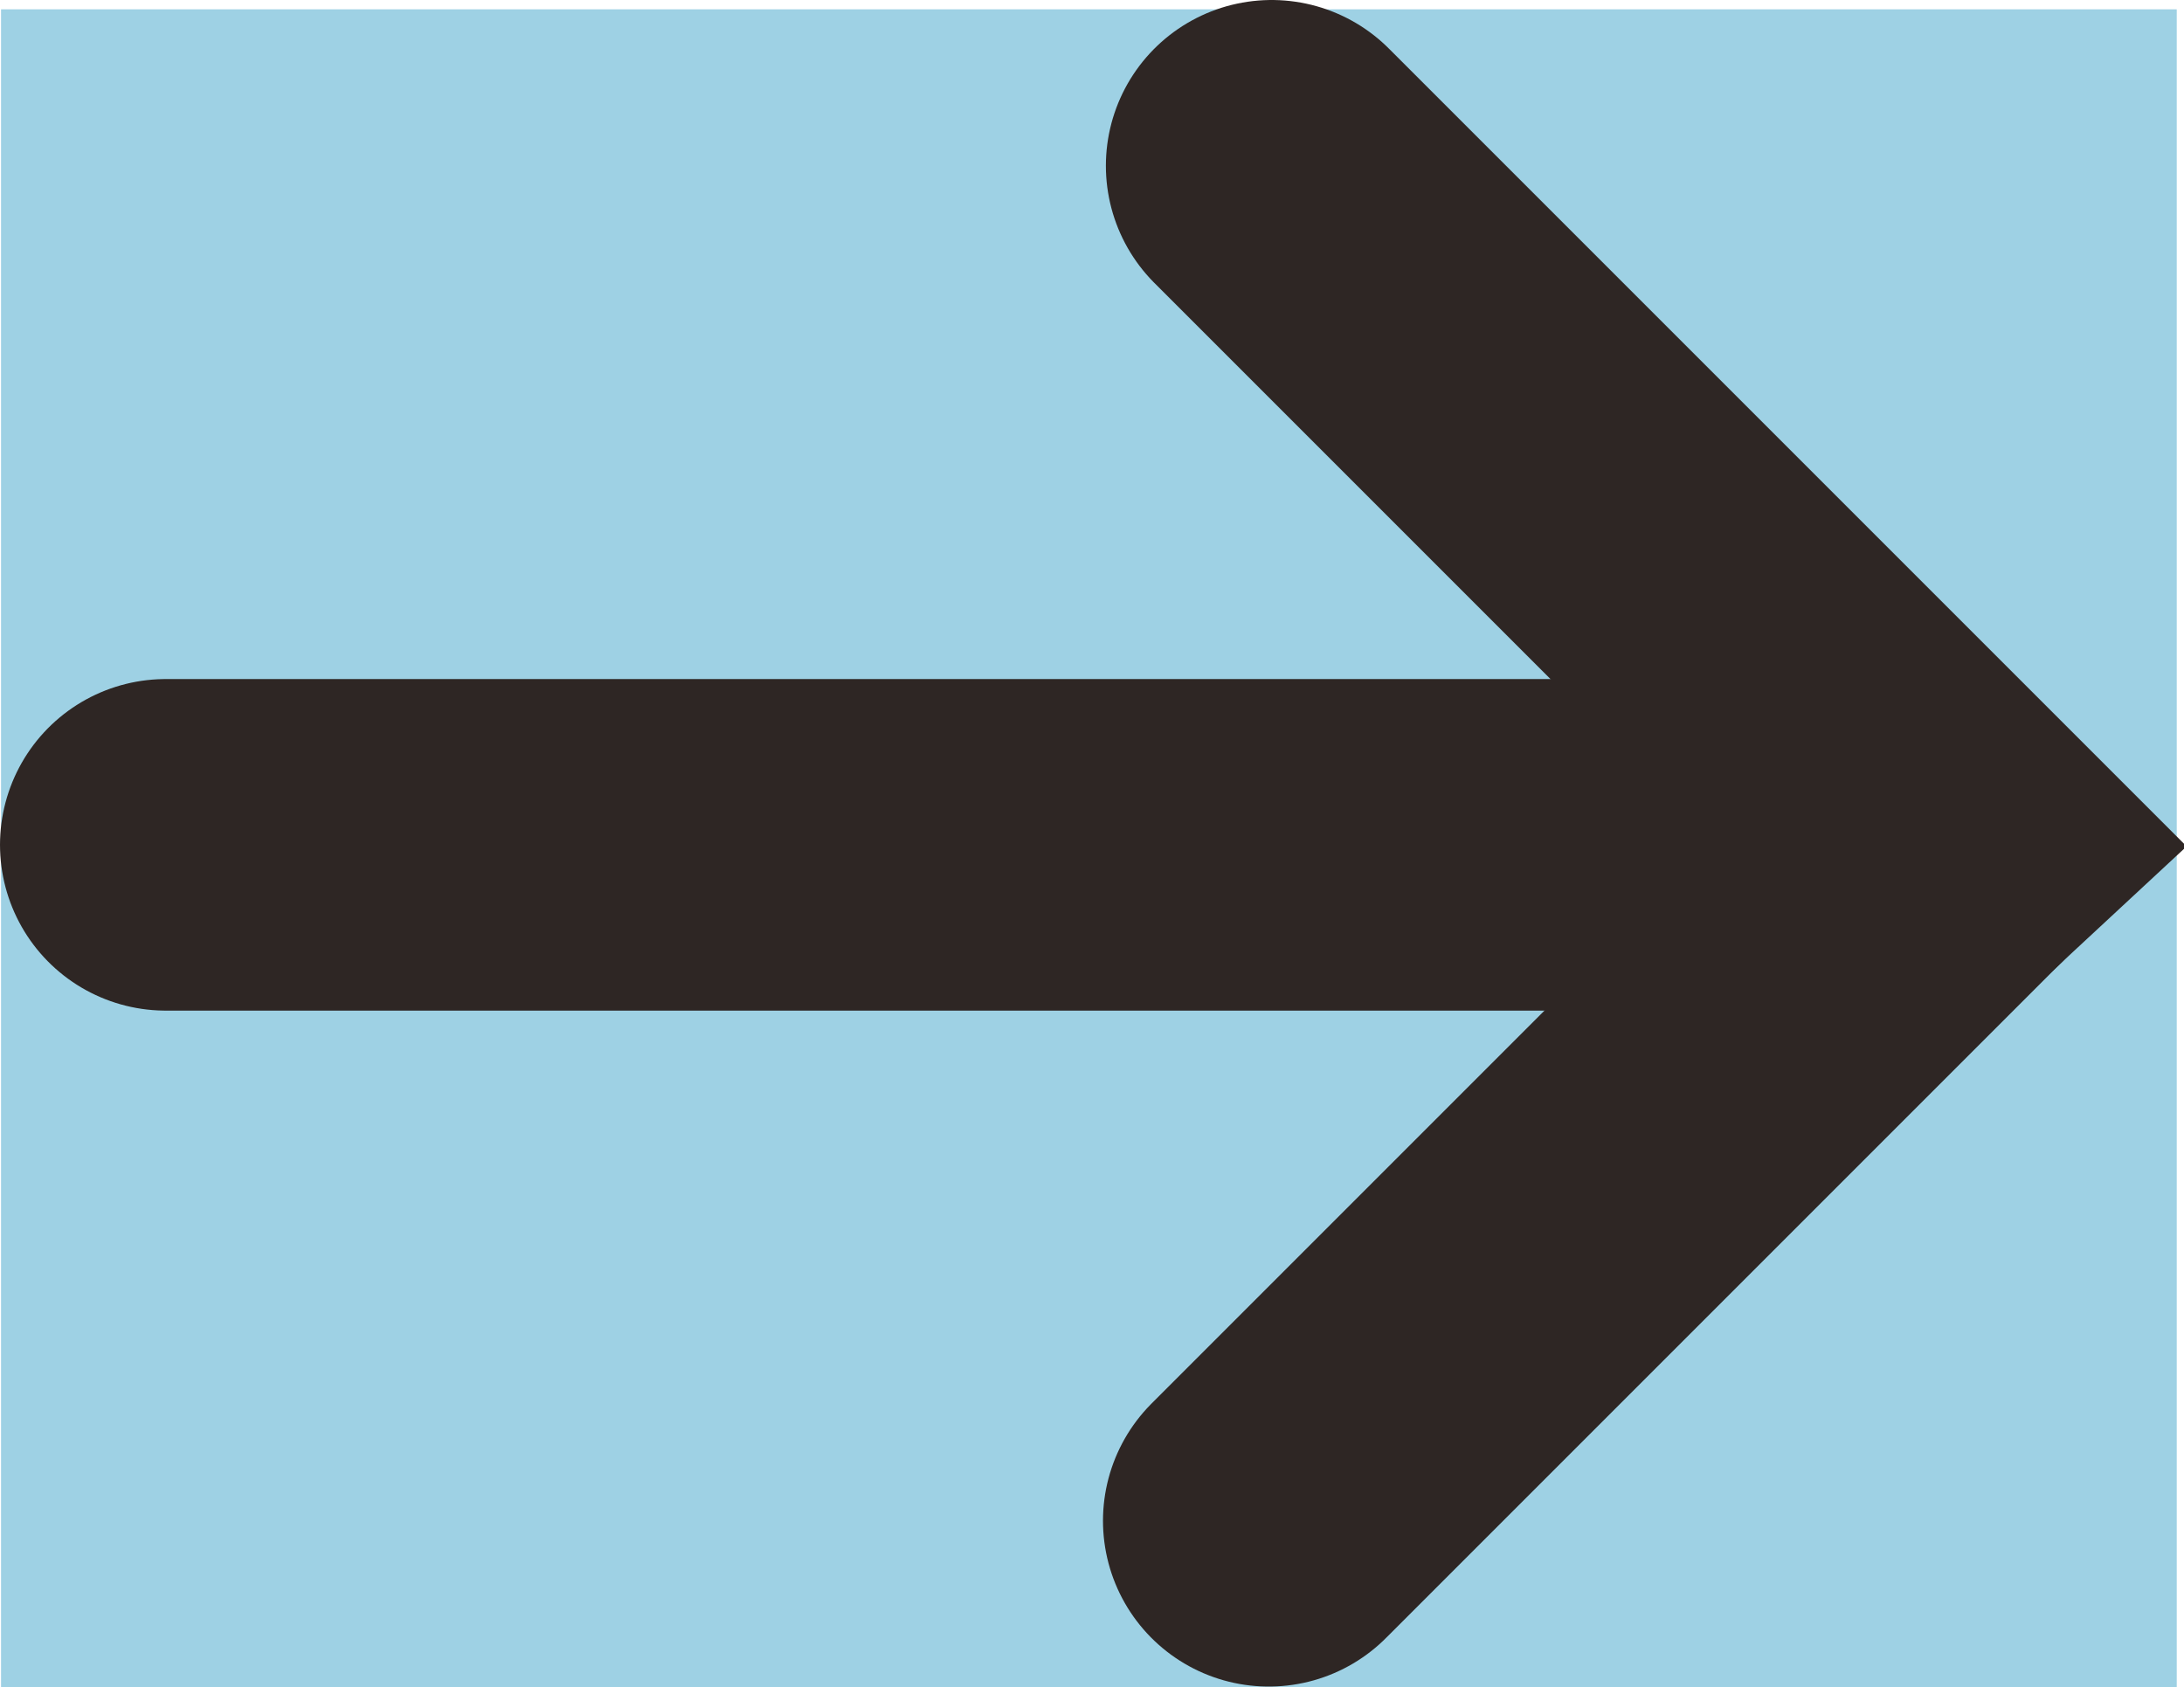
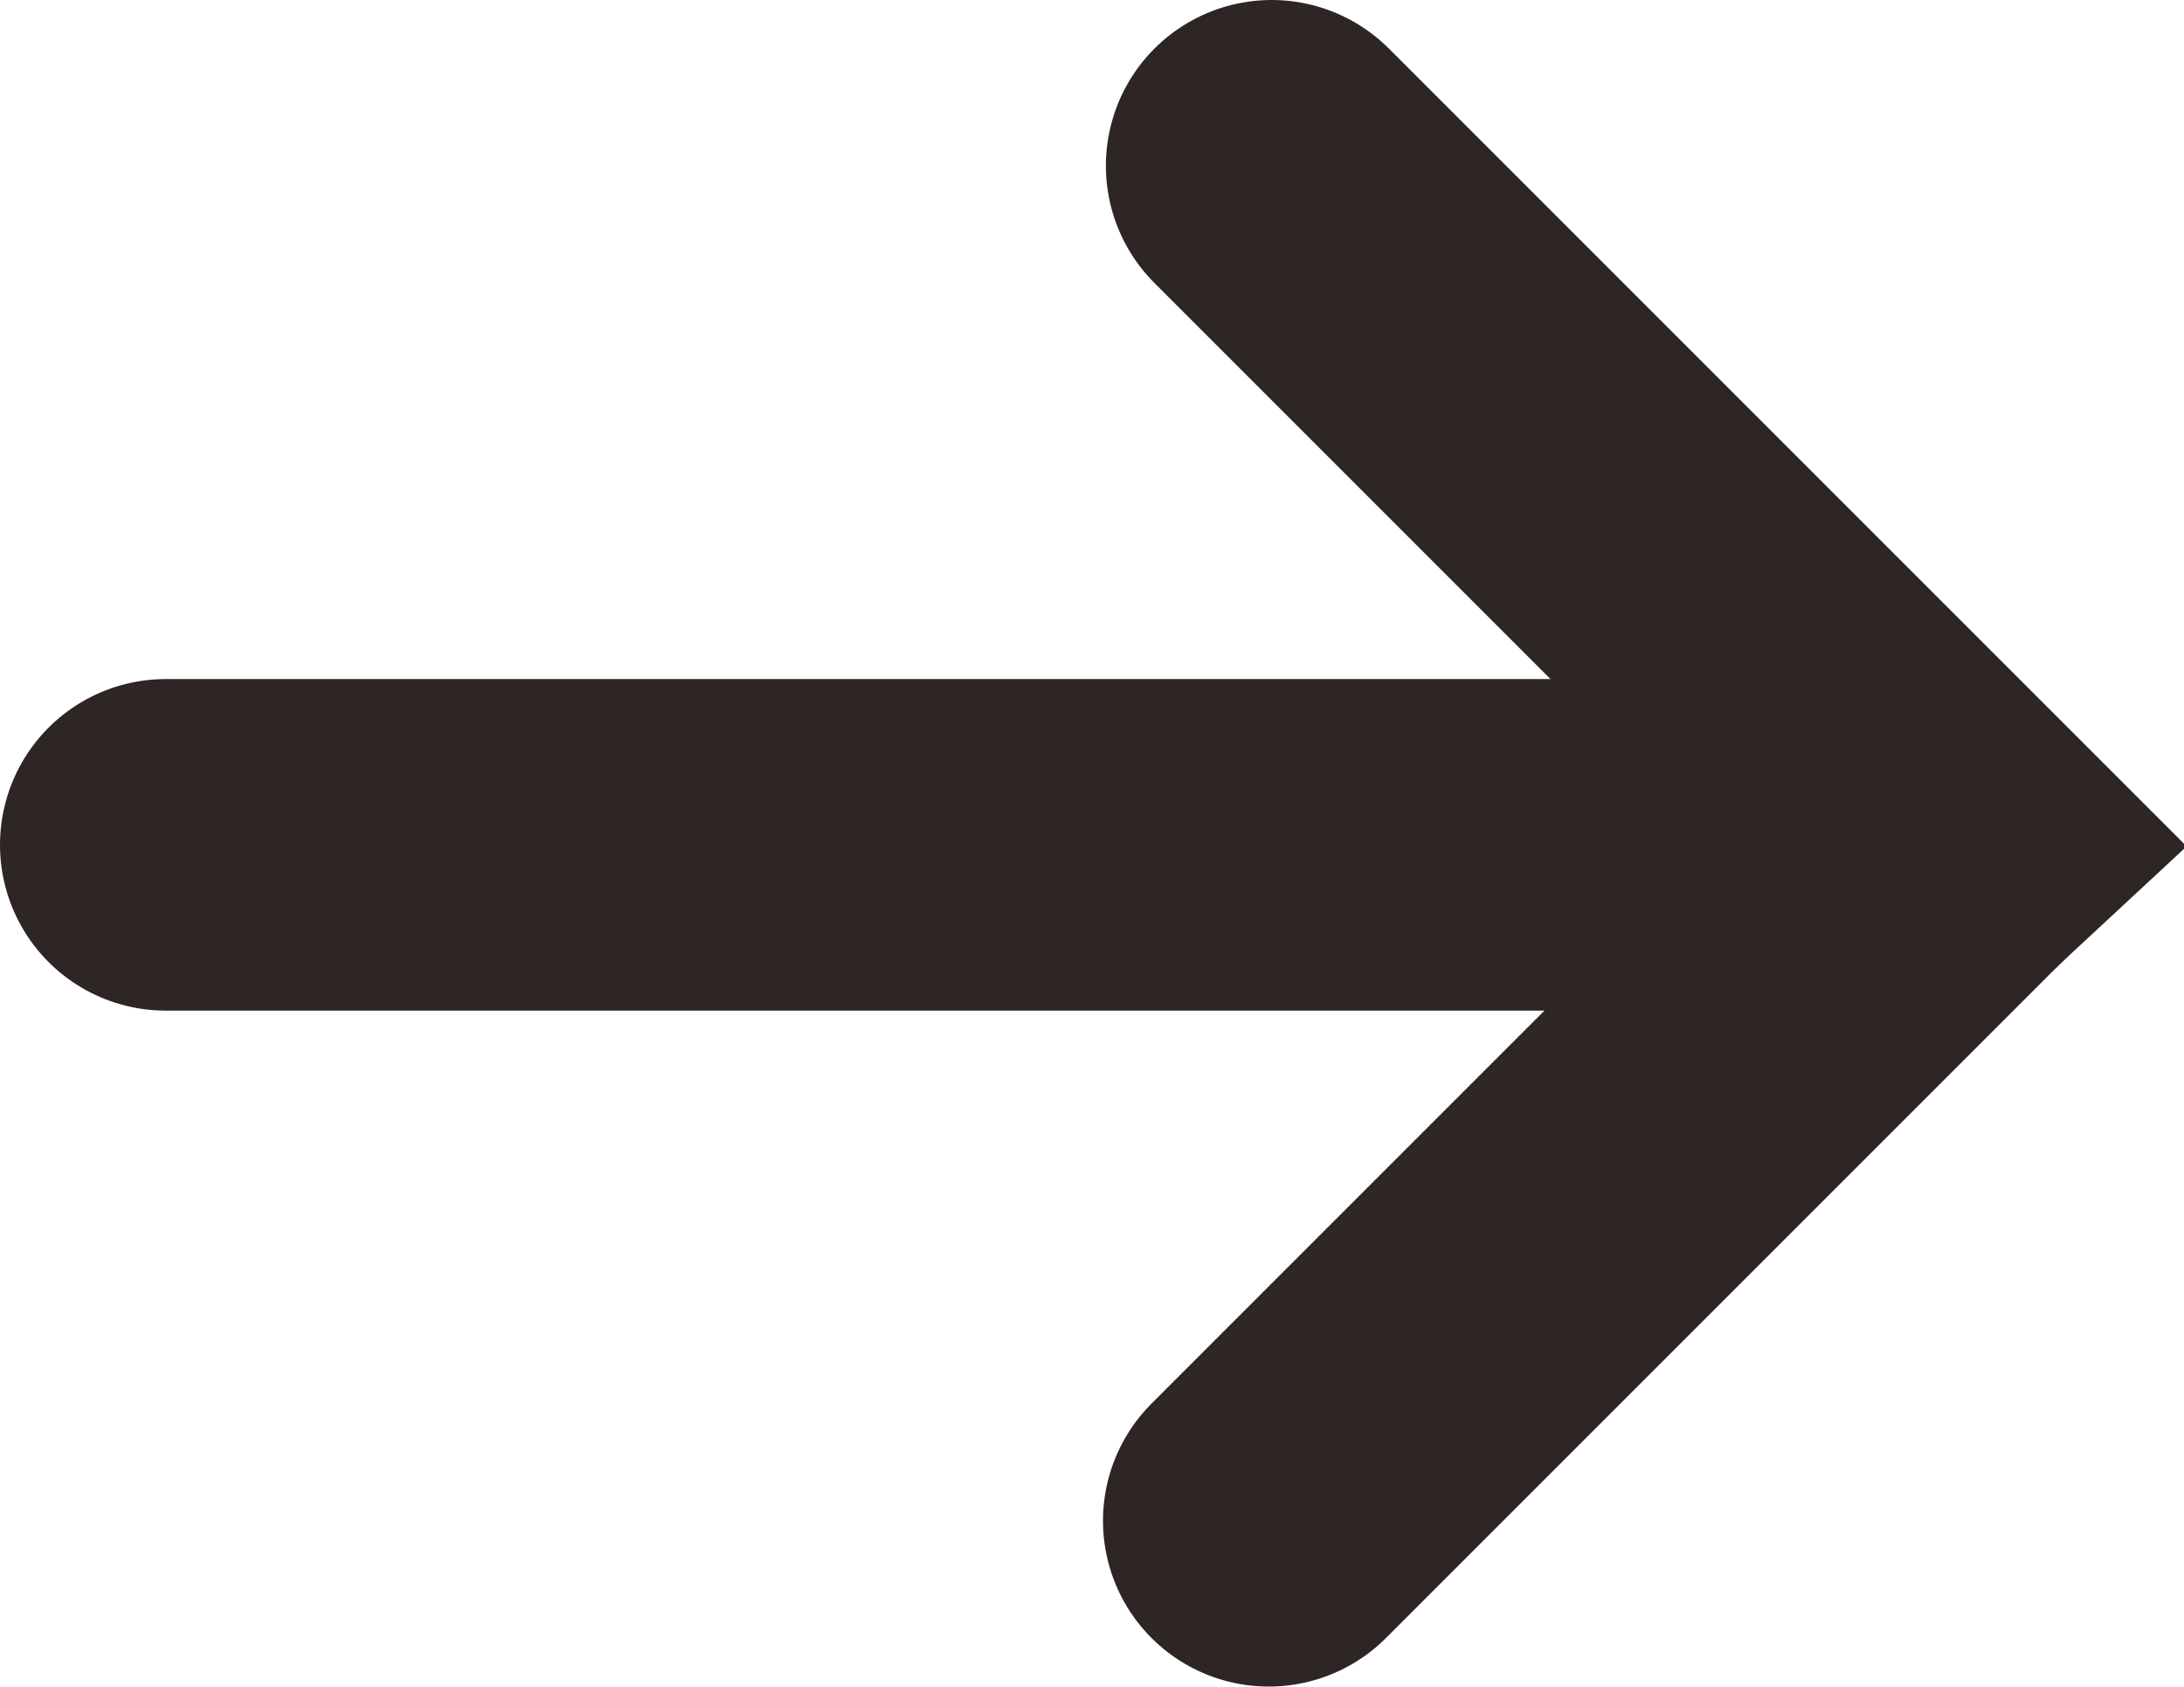
<svg xmlns="http://www.w3.org/2000/svg" id="Capa_1" data-name="Capa 1" viewBox="0 0 105.4 81.39">
  <defs>
    <style>
      .cls-1 {
-         fill: #9ed1e4;
-         stroke-width: 0px;
-       }
- 
-       .cls-2 {
        fill: none;
        stroke: #2e2624;
        stroke-linecap: round;
        stroke-miterlimit: 10;
        stroke-width: 16px;
      }
    </style>
  </defs>
-   <rect class="cls-1" x=".05" y=".45" width="105" height="81" />
-   <g>
-     <polyline class="cls-2" points="61.23 73.39 93.86 40.76 94 40.63 61.37 8" />
-     <line class="cls-2" x1="93.86" y1="40.77" x2="8" y2="40.77" />
-   </g>
+   <polyline class="cls-1" points="61.23 73.39 93.86 40.76 94 40.63 61.37 8" />
+   <line class="cls-1" x1="93.86" y1="40.77" x2="8" y2="40.77" />
</svg>
